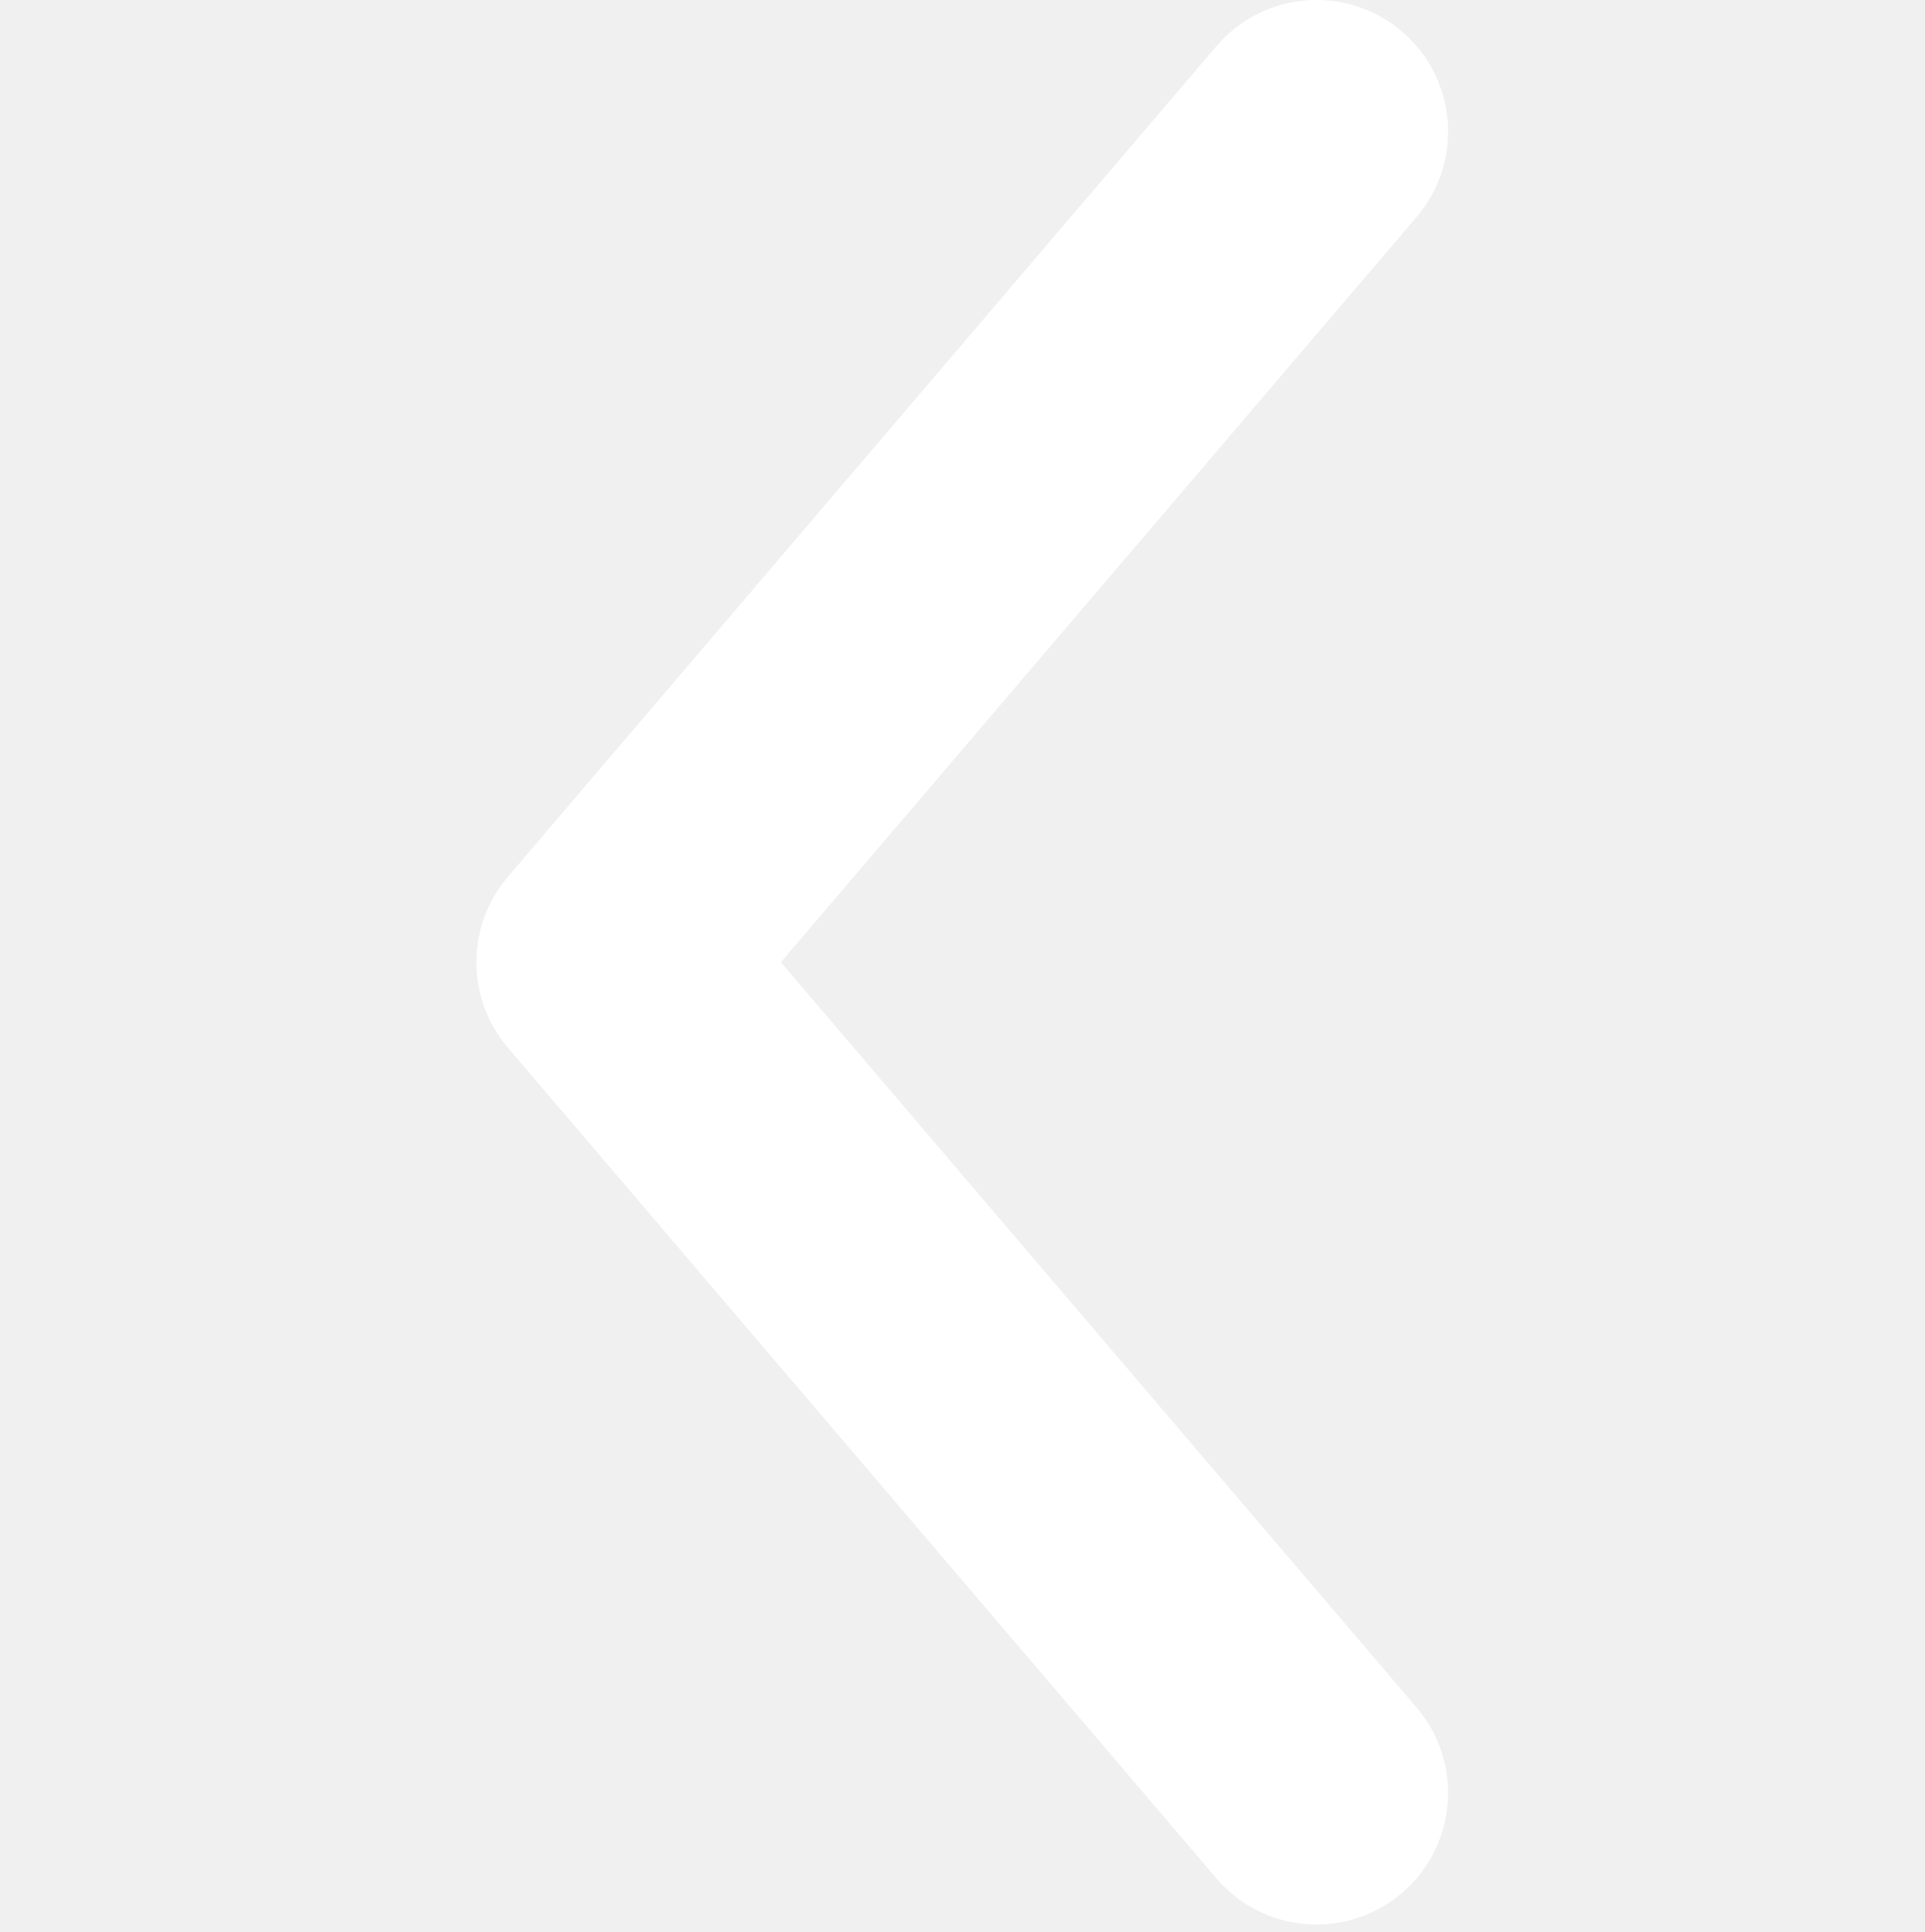
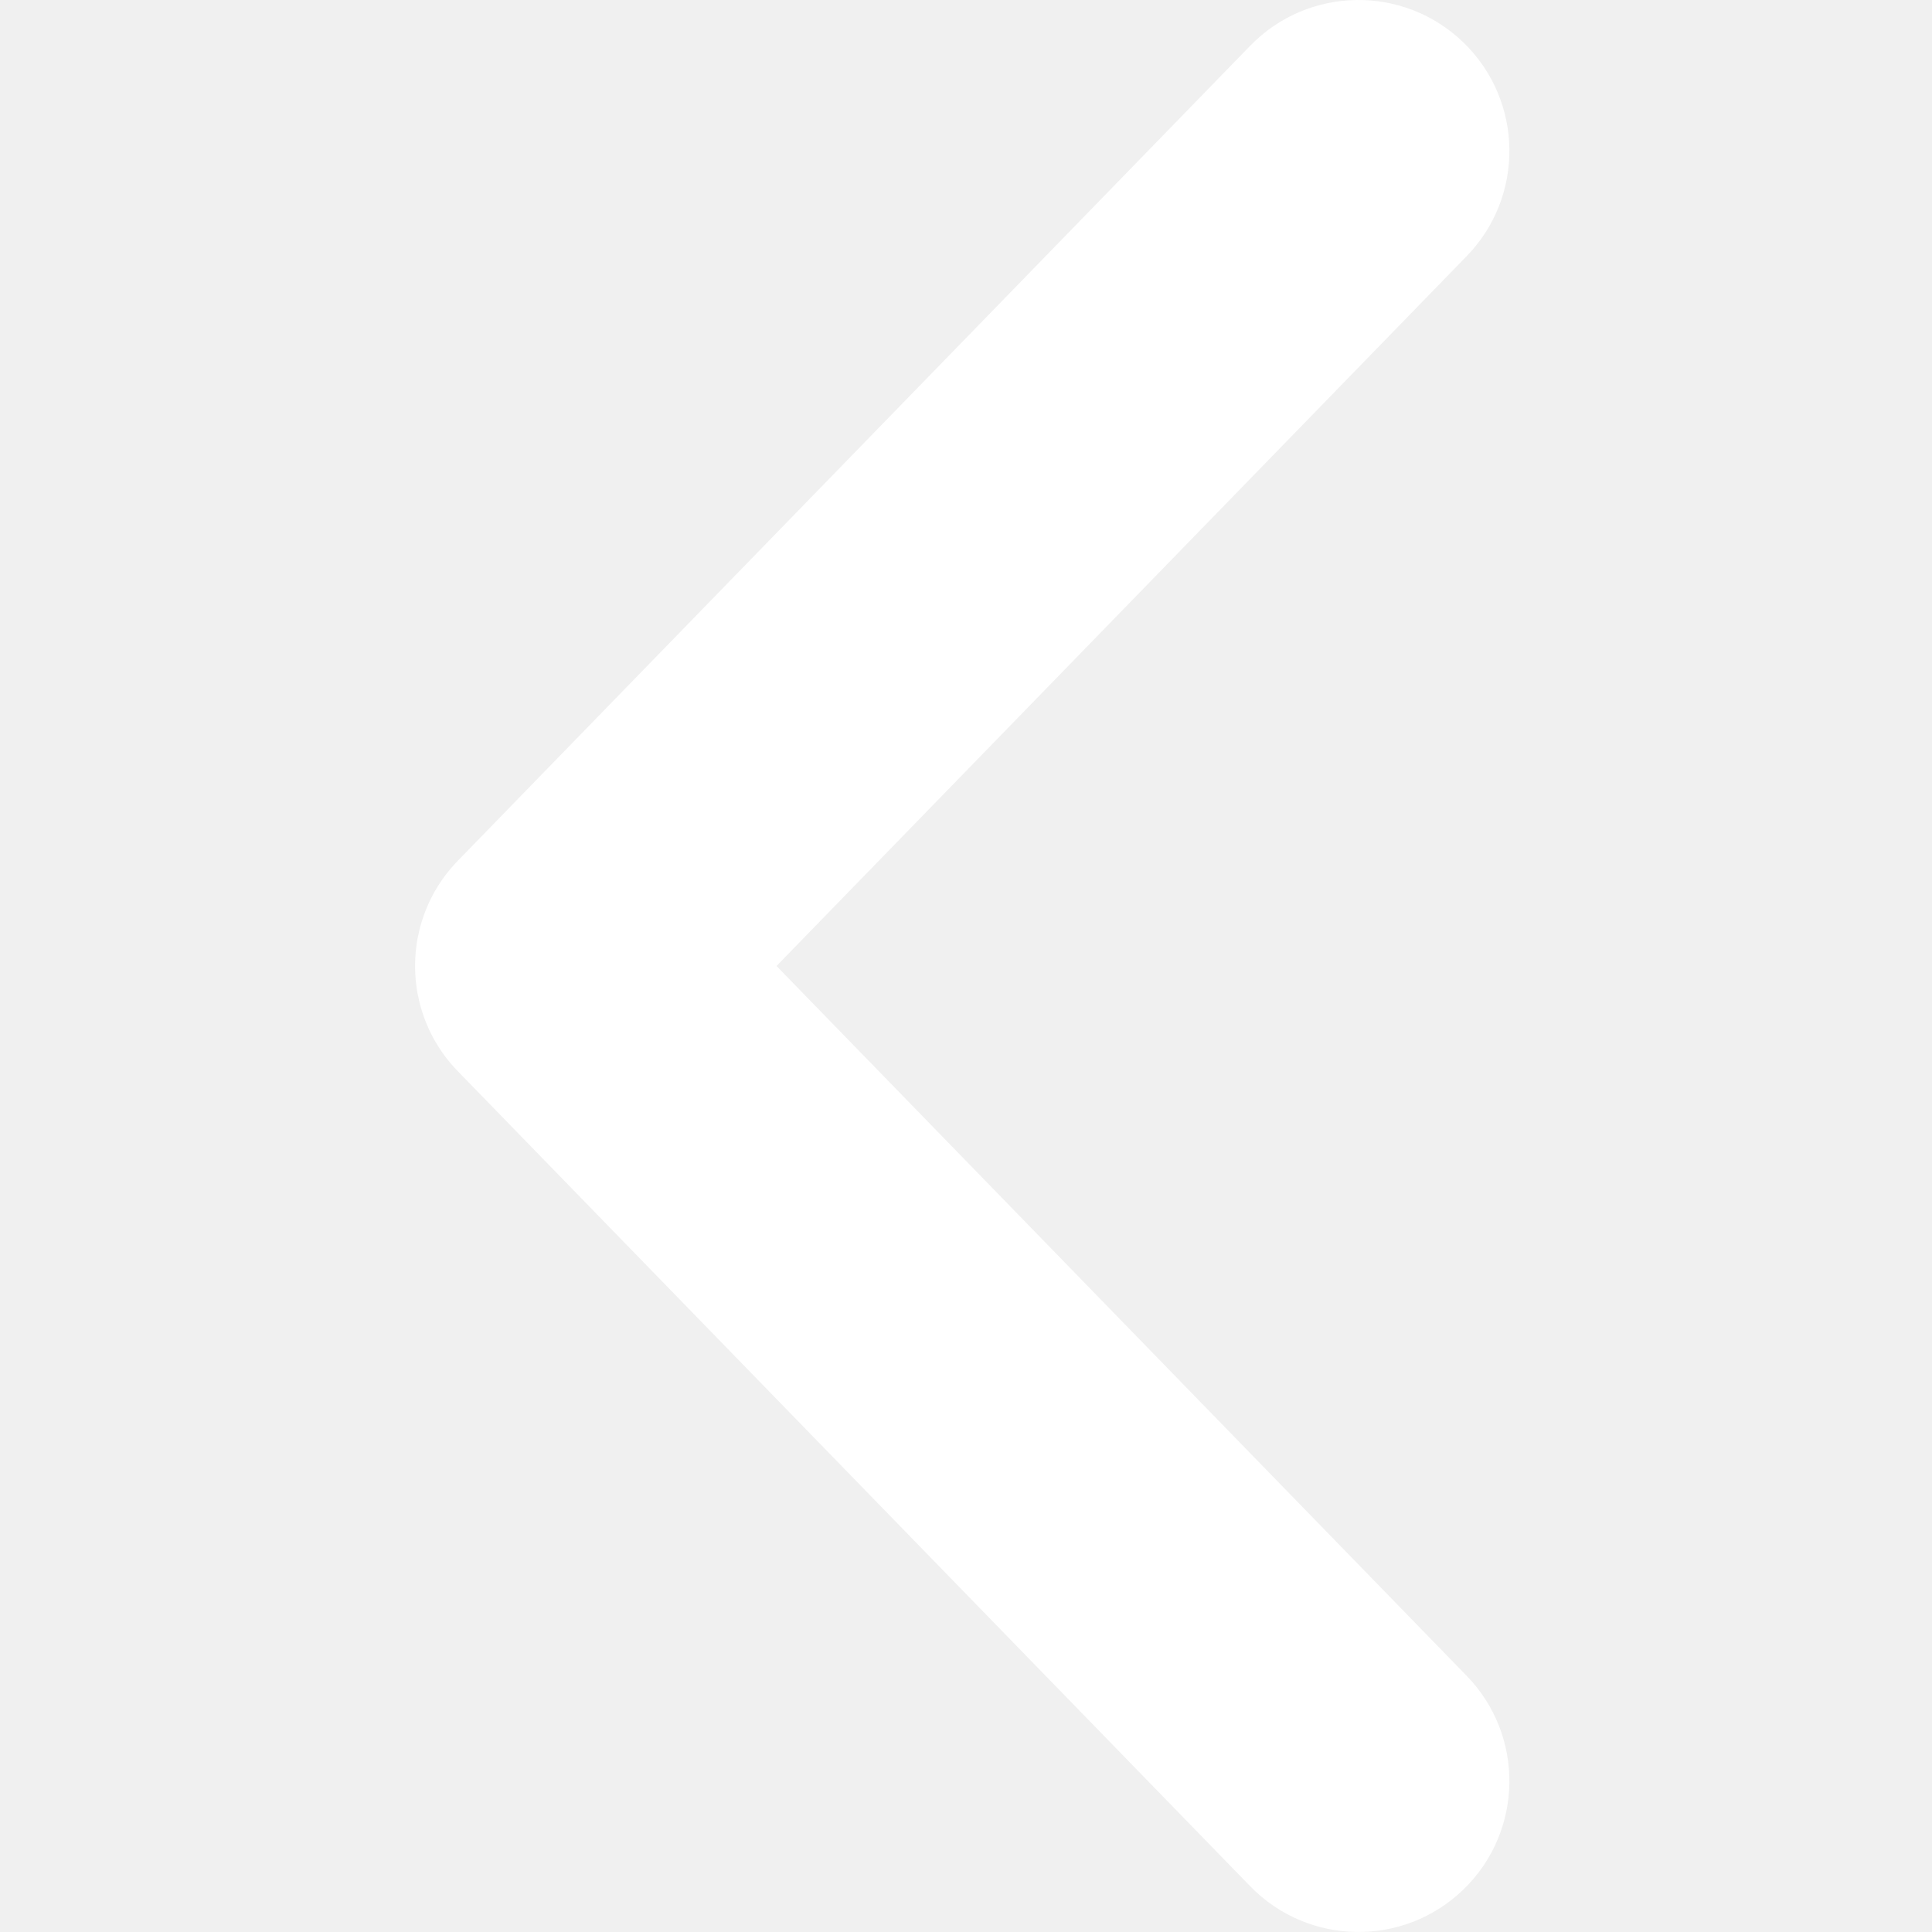
- <svg xmlns="http://www.w3.org/2000/svg" width="256" height="257" viewBox="0 0 256 257" fill="none">
-   <path d="M63.375 128.256C63.376 128.298 63.377 128.339 63.378 128.381C63.38 128.459 63.382 128.537 63.385 128.615C63.389 128.725 63.394 128.834 63.4 128.944C63.4 128.954 63.4 128.964 63.401 128.975C63.407 129.093 63.415 129.211 63.424 129.328C63.426 129.359 63.428 129.39 63.431 129.421C63.575 131.204 63.992 132.973 64.688 134.662C64.694 134.679 64.701 134.695 64.708 134.711C64.756 134.825 64.804 134.939 64.854 135.052C64.862 135.071 64.871 135.091 64.879 135.111C64.921 135.204 64.963 135.297 65.006 135.39C65.032 135.445 65.057 135.499 65.083 135.554C65.118 135.626 65.153 135.698 65.189 135.77C65.223 135.839 65.259 135.908 65.294 135.978C65.315 136.017 65.335 136.057 65.356 136.097C65.987 137.309 66.768 138.458 67.697 139.518L161.816 249.861C168.088 257.214 179.133 258.09 186.487 251.819C193.84 245.546 194.717 234.5 188.445 227.147L103.874 128L188.445 28.858C194.717 21.504 193.841 10.458 186.488 4.186C179.134 -2.086 168.089 -1.21 161.817 6.143L67.666 116.516C66.844 117.459 66.139 118.472 65.551 119.537C65.54 119.557 65.53 119.577 65.52 119.596C65.487 119.655 65.455 119.714 65.423 119.774L65.335 119.941C65.319 119.973 65.303 120.005 65.286 120.037C65.252 120.104 65.218 120.171 65.185 120.238C65.147 120.315 65.109 120.391 65.073 120.468C65.054 120.508 65.035 120.547 65.017 120.587C64.972 120.683 64.928 120.779 64.885 120.875C64.874 120.901 64.862 120.927 64.851 120.952C63.937 123.027 63.451 125.233 63.382 127.444C63.382 127.453 63.381 127.462 63.381 127.472C63.373 127.733 63.371 127.995 63.375 128.256Z" fill="white" />
+ <svg xmlns="http://www.w3.org/2000/svg" width="256" height="256" viewBox="0 0 256 256" fill="none">
+   <path d="M165.663 6.058C173.363 -1.861 186.025 -2.04 193.945 5.66C201.864 13.36 202.042 26.022 194.342 33.941L102.894 127.999L194.342 222.057C202.042 229.976 201.863 242.638 193.944 250.338C186.024 258.037 173.362 257.86 165.662 249.94L60.723 142.005C59.38 140.637 58.273 139.121 57.402 137.511C57.369 137.451 57.337 137.391 57.306 137.331C57.261 137.246 57.216 137.161 57.172 137.075C57.141 137.014 57.112 136.952 57.081 136.891C57.039 136.806 56.997 136.722 56.956 136.638C56.928 136.579 56.902 136.52 56.874 136.462C56.765 136.228 56.66 135.993 56.561 135.756C56.456 135.506 56.356 135.253 56.262 135C56.243 134.95 56.224 134.9 56.205 134.849C56.056 134.439 55.922 134.025 55.8 133.608C55.786 133.559 55.771 133.509 55.757 133.46C55.739 133.397 55.722 133.333 55.705 133.269C55.679 133.173 55.652 133.077 55.627 132.98C55.611 132.916 55.595 132.851 55.579 132.786C55.559 132.702 55.538 132.619 55.519 132.535C55.46 132.283 55.408 132.031 55.36 131.777C55.347 131.714 55.334 131.65 55.322 131.587C55.307 131.501 55.293 131.416 55.279 131.33C55.266 131.256 55.254 131.183 55.242 131.109C55.23 131.029 55.219 130.948 55.207 130.867C55.196 130.787 55.184 130.706 55.173 130.626C55.164 130.561 55.157 130.496 55.149 130.431C55.137 130.337 55.126 130.243 55.115 130.149C55.108 130.076 55.101 130.003 55.094 129.93C55.086 129.845 55.077 129.76 55.069 129.675C55.063 129.598 55.059 129.52 55.053 129.443C55.047 129.361 55.04 129.279 55.035 129.196C55.031 129.115 55.028 129.034 55.024 128.953C55.02 128.874 55.016 128.795 55.013 128.716C55.01 128.643 55.009 128.57 55.007 128.497C55.001 128.252 54.998 128.006 55.001 127.761C55.002 127.674 55.005 127.587 55.007 127.501C55.009 127.428 55.01 127.354 55.013 127.281C55.016 127.202 55.02 127.123 55.024 127.044C55.028 126.963 55.031 126.882 55.035 126.801C55.036 126.787 55.037 126.773 55.038 126.759L55.067 126.362C55.068 126.349 55.068 126.335 55.069 126.322C55.077 126.237 55.086 126.153 55.094 126.068C55.101 125.993 55.107 125.918 55.115 125.844C55.122 125.787 55.129 125.73 55.136 125.673C55.166 125.411 55.202 125.149 55.242 124.888C55.254 124.814 55.266 124.74 55.279 124.667C55.293 124.579 55.307 124.492 55.323 124.404C55.33 124.367 55.338 124.33 55.345 124.293C55.397 124.013 55.455 123.735 55.52 123.457C55.529 123.415 55.54 123.373 55.55 123.331C55.651 122.906 55.766 122.484 55.896 122.065C55.974 121.812 56.059 121.56 56.148 121.309C56.165 121.261 56.182 121.212 56.199 121.164C56.227 121.087 56.257 121.011 56.285 120.934C56.373 120.701 56.465 120.469 56.562 120.238C56.582 120.191 56.602 120.144 56.622 120.097C56.729 119.849 56.839 119.603 56.956 119.359C57.075 119.111 57.2 118.866 57.329 118.622C57.353 118.576 57.377 118.531 57.402 118.485C57.442 118.41 57.484 118.336 57.526 118.262C57.565 118.192 57.603 118.121 57.643 118.052C58.194 117.09 58.833 116.167 59.557 115.29C59.587 115.254 59.615 115.217 59.646 115.181C59.987 114.773 60.346 114.376 60.725 113.99L165.663 6.058Z" fill="white" />
</svg>
